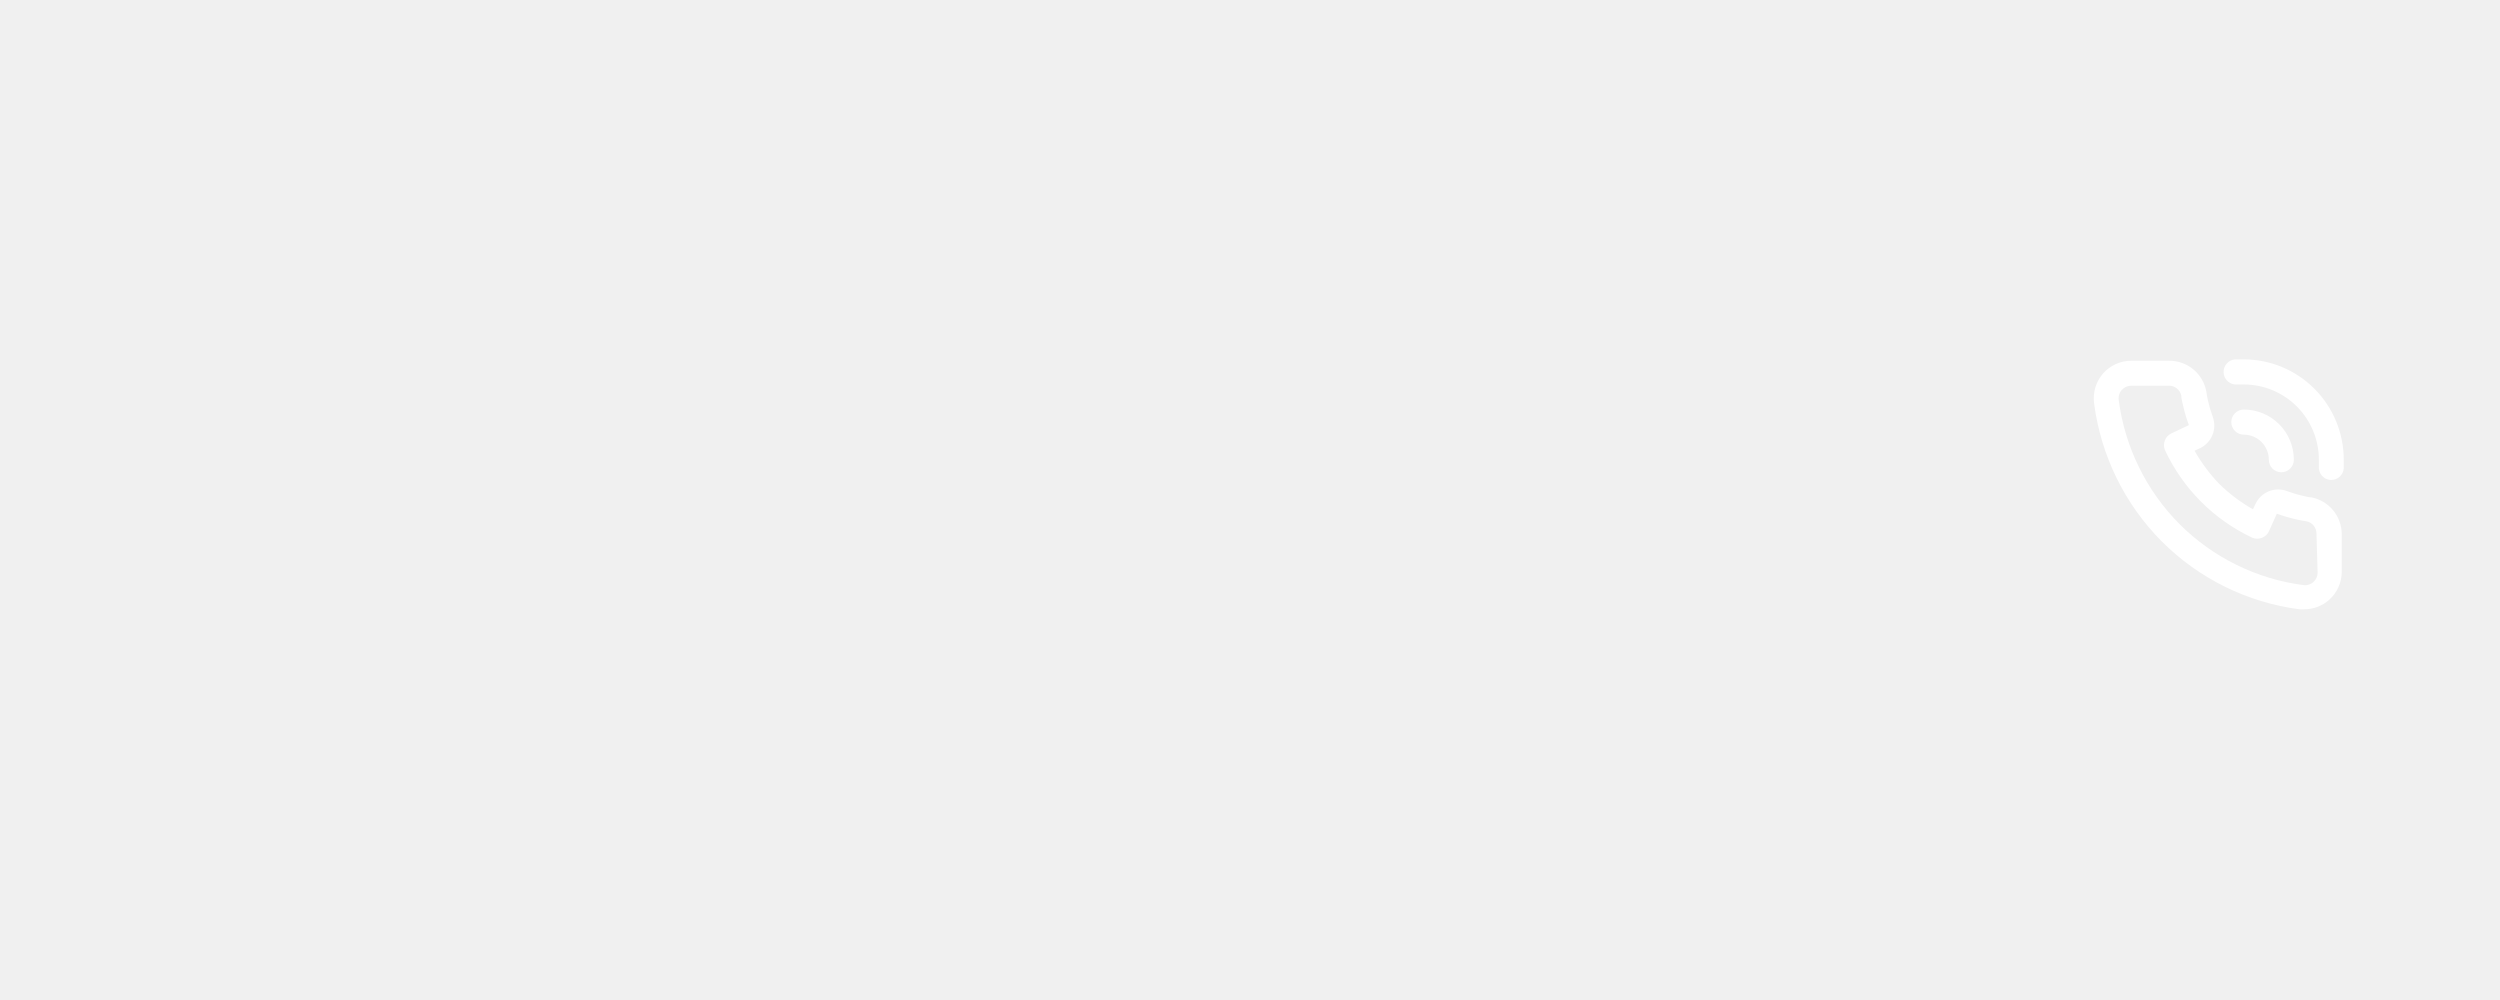
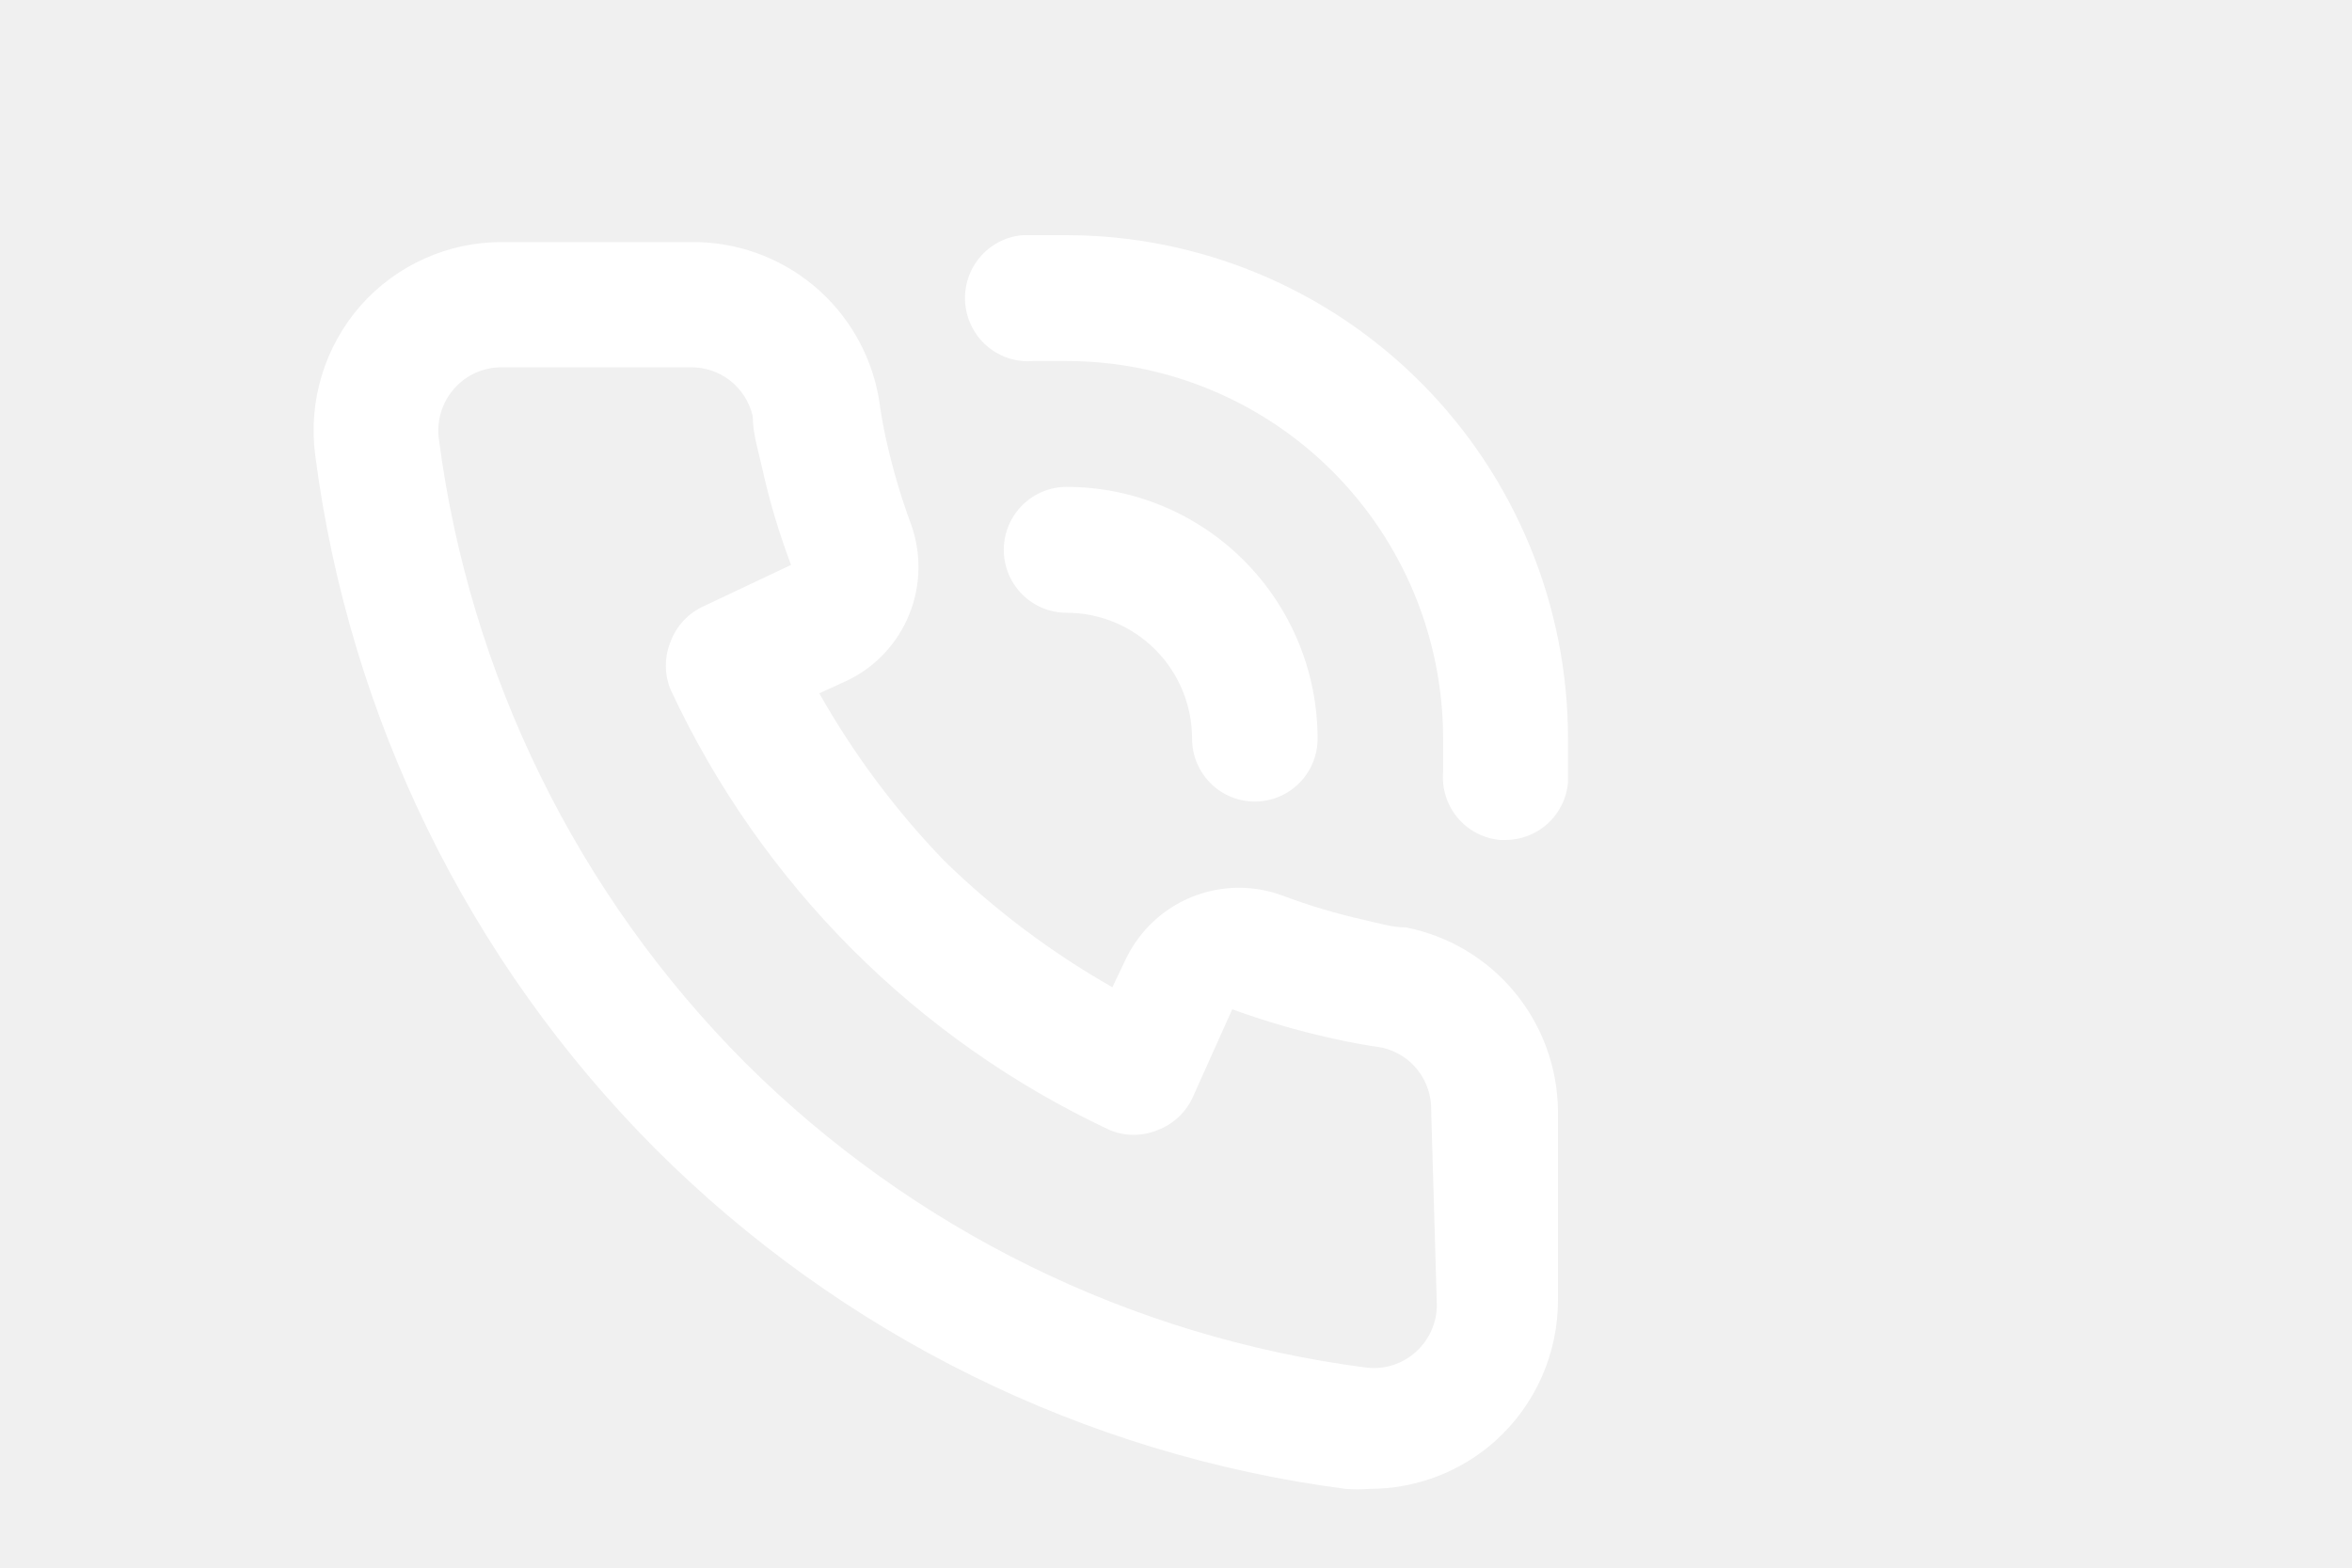
- <svg xmlns="http://www.w3.org/2000/svg" width="320" height="128" viewBox="0 0 320 128" fill="none">
+ <svg xmlns="http://www.w3.org/2000/svg" width="60" height="40" viewBox="260 40 60 40" fill="none">
  <path d="M295.869 63.664C295.517 63.664 295.149 63.552 294.797 63.471C294.084 63.312 293.383 63.102 292.7 62.845C291.957 62.574 291.14 62.588 290.407 62.885C289.674 63.181 289.077 63.739 288.729 64.451L288.377 65.19C286.822 64.305 285.386 63.226 284.102 61.978C282.858 60.691 281.782 59.25 280.9 57.69L281.637 57.353C282.347 57.005 282.903 56.405 283.198 55.67C283.494 54.935 283.508 54.116 283.238 53.371C282.983 52.679 282.775 51.971 282.613 51.251C282.533 50.898 282.469 50.528 282.421 50.175C282.227 49.044 281.636 48.02 280.756 47.287C279.875 46.554 278.762 46.16 277.618 46.177H272.799C272.122 46.176 271.453 46.318 270.835 46.595C270.217 46.872 269.664 47.276 269.213 47.782C268.753 48.302 268.41 48.916 268.208 49.581C268.006 50.246 267.95 50.947 268.044 51.636C268.915 58.32 271.959 64.529 276.706 69.3C281.463 74.061 287.653 77.115 294.317 77.988C294.524 78.004 294.733 78.004 294.941 77.988C296.121 77.99 297.261 77.555 298.143 76.768C298.647 76.315 299.051 75.761 299.327 75.141C299.603 74.521 299.745 73.849 299.744 73.171V68.353C299.735 67.243 299.345 66.171 298.639 65.317C297.933 64.462 296.955 63.879 295.869 63.664ZM296.654 73.299C296.653 73.523 296.606 73.745 296.515 73.949C296.424 74.154 296.291 74.337 296.126 74.487C295.95 74.648 295.741 74.767 295.514 74.836C295.287 74.906 295.048 74.924 294.813 74.889C288.838 74.106 283.286 71.375 279.011 67.117C274.732 62.825 271.986 57.237 271.198 51.219C271.164 50.983 271.181 50.743 271.251 50.515C271.32 50.288 271.439 50.078 271.599 49.902C271.75 49.734 271.935 49.599 272.142 49.508C272.349 49.417 272.573 49.37 272.799 49.372H277.602C277.972 49.363 278.334 49.483 278.626 49.711C278.918 49.94 279.122 50.263 279.203 50.625C279.203 51.058 279.347 51.508 279.443 51.942C279.628 52.783 279.875 53.609 280.18 54.414L277.938 55.474C277.553 55.652 277.254 55.975 277.106 56.374C276.946 56.765 276.946 57.203 277.106 57.594C279.41 62.544 283.377 66.524 288.313 68.835C288.703 68.996 289.14 68.996 289.53 68.835C289.927 68.686 290.249 68.386 290.426 68L291.435 65.752C292.261 66.054 293.106 66.3 293.964 66.49C294.381 66.587 294.829 66.667 295.261 66.731C295.622 66.813 295.944 67.017 296.172 67.31C296.399 67.603 296.519 67.966 296.51 68.337L296.654 73.299ZM287.208 46C286.84 46 286.456 46 286.087 46C285.663 46.036 285.27 46.24 284.995 46.567C284.721 46.894 284.586 47.316 284.623 47.742C284.659 48.168 284.862 48.562 285.188 48.838C285.513 49.113 285.935 49.248 286.36 49.212H287.208C289.756 49.212 292.199 50.227 294.001 52.034C295.802 53.841 296.814 56.291 296.814 58.847C296.814 59.136 296.814 59.409 296.814 59.698C296.779 60.121 296.912 60.542 297.185 60.867C297.458 61.192 297.849 61.395 298.271 61.432H298.399C298.8 61.434 299.187 61.284 299.483 61.014C299.779 60.743 299.964 60.371 300 59.971C300 59.601 300 59.216 300 58.847C300 55.442 298.653 52.177 296.254 49.768C293.856 47.36 290.602 46.004 287.208 46V46ZM290.41 58.847C290.41 59.273 290.579 59.681 290.879 59.982C291.179 60.283 291.586 60.452 292.011 60.452C292.436 60.452 292.843 60.283 293.143 59.982C293.443 59.681 293.612 59.273 293.612 58.847C293.612 57.143 292.937 55.509 291.736 54.305C290.535 53.1 288.907 52.423 287.208 52.423C286.784 52.423 286.376 52.593 286.076 52.894C285.776 53.195 285.607 53.603 285.607 54.029C285.607 54.455 285.776 54.864 286.076 55.165C286.376 55.466 286.784 55.635 287.208 55.635C288.057 55.635 288.872 55.973 289.472 56.576C290.073 57.178 290.41 57.995 290.41 58.847Z" fill="white" />
</svg>
